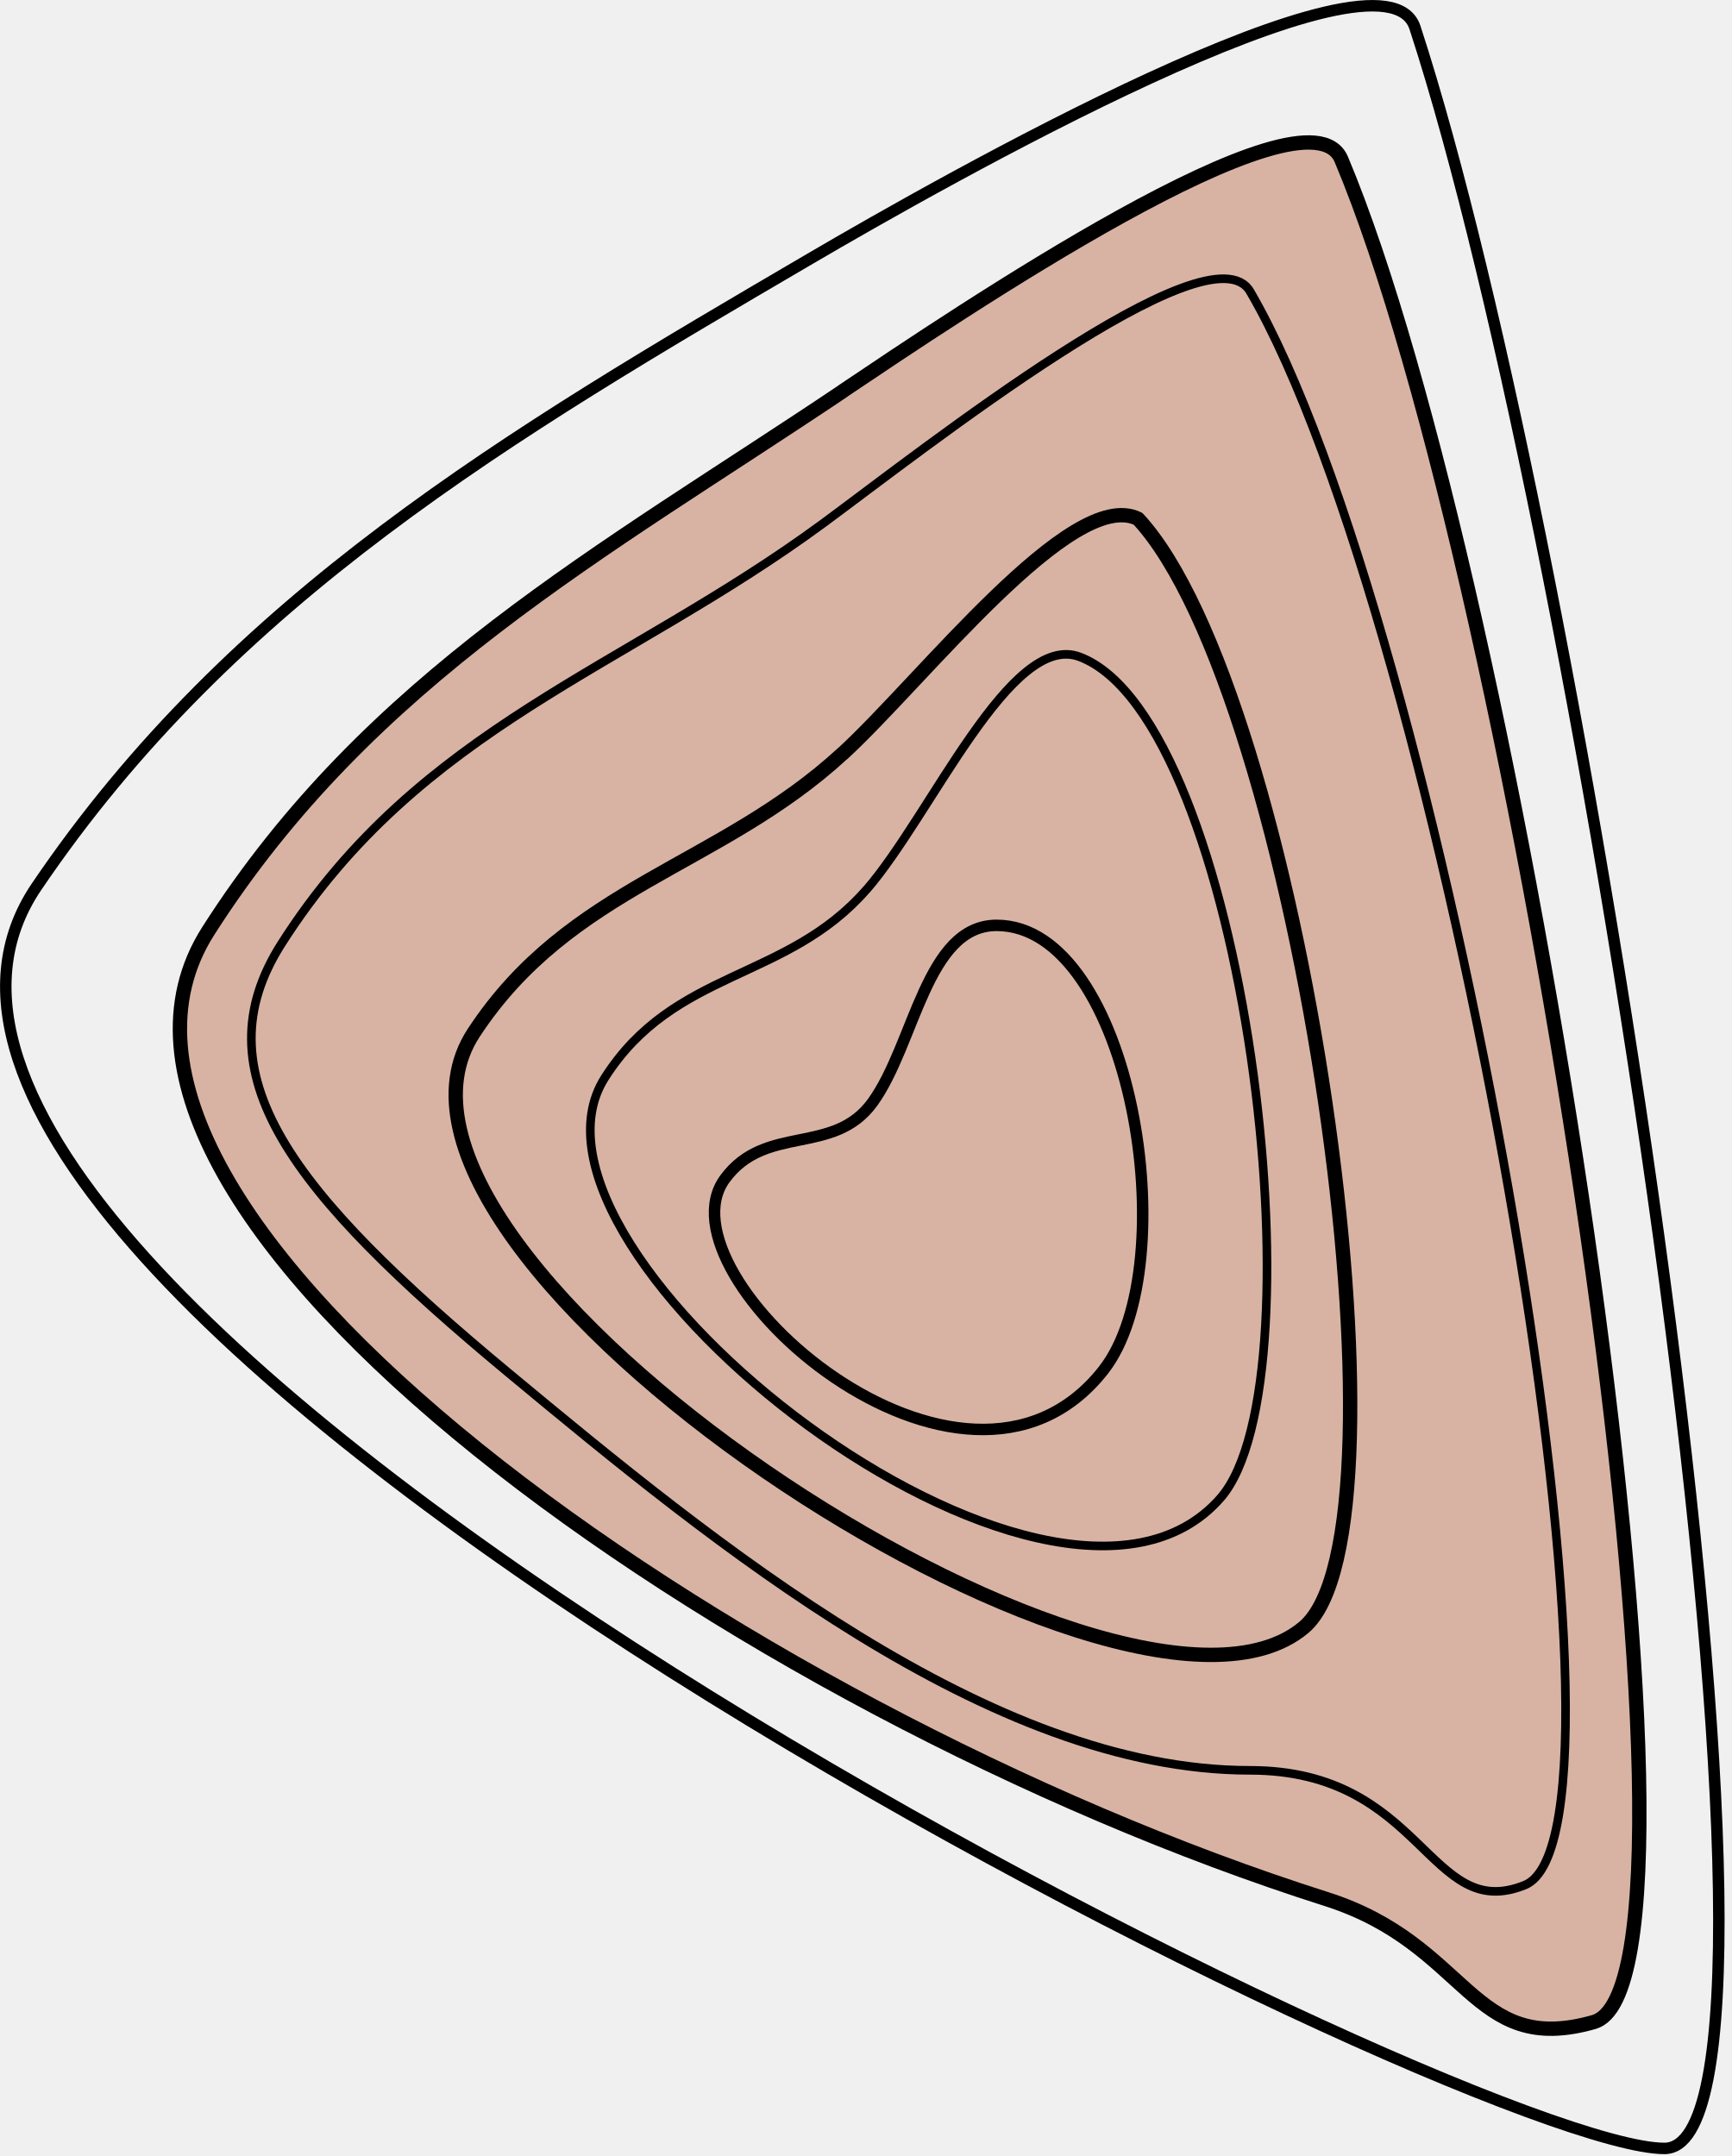
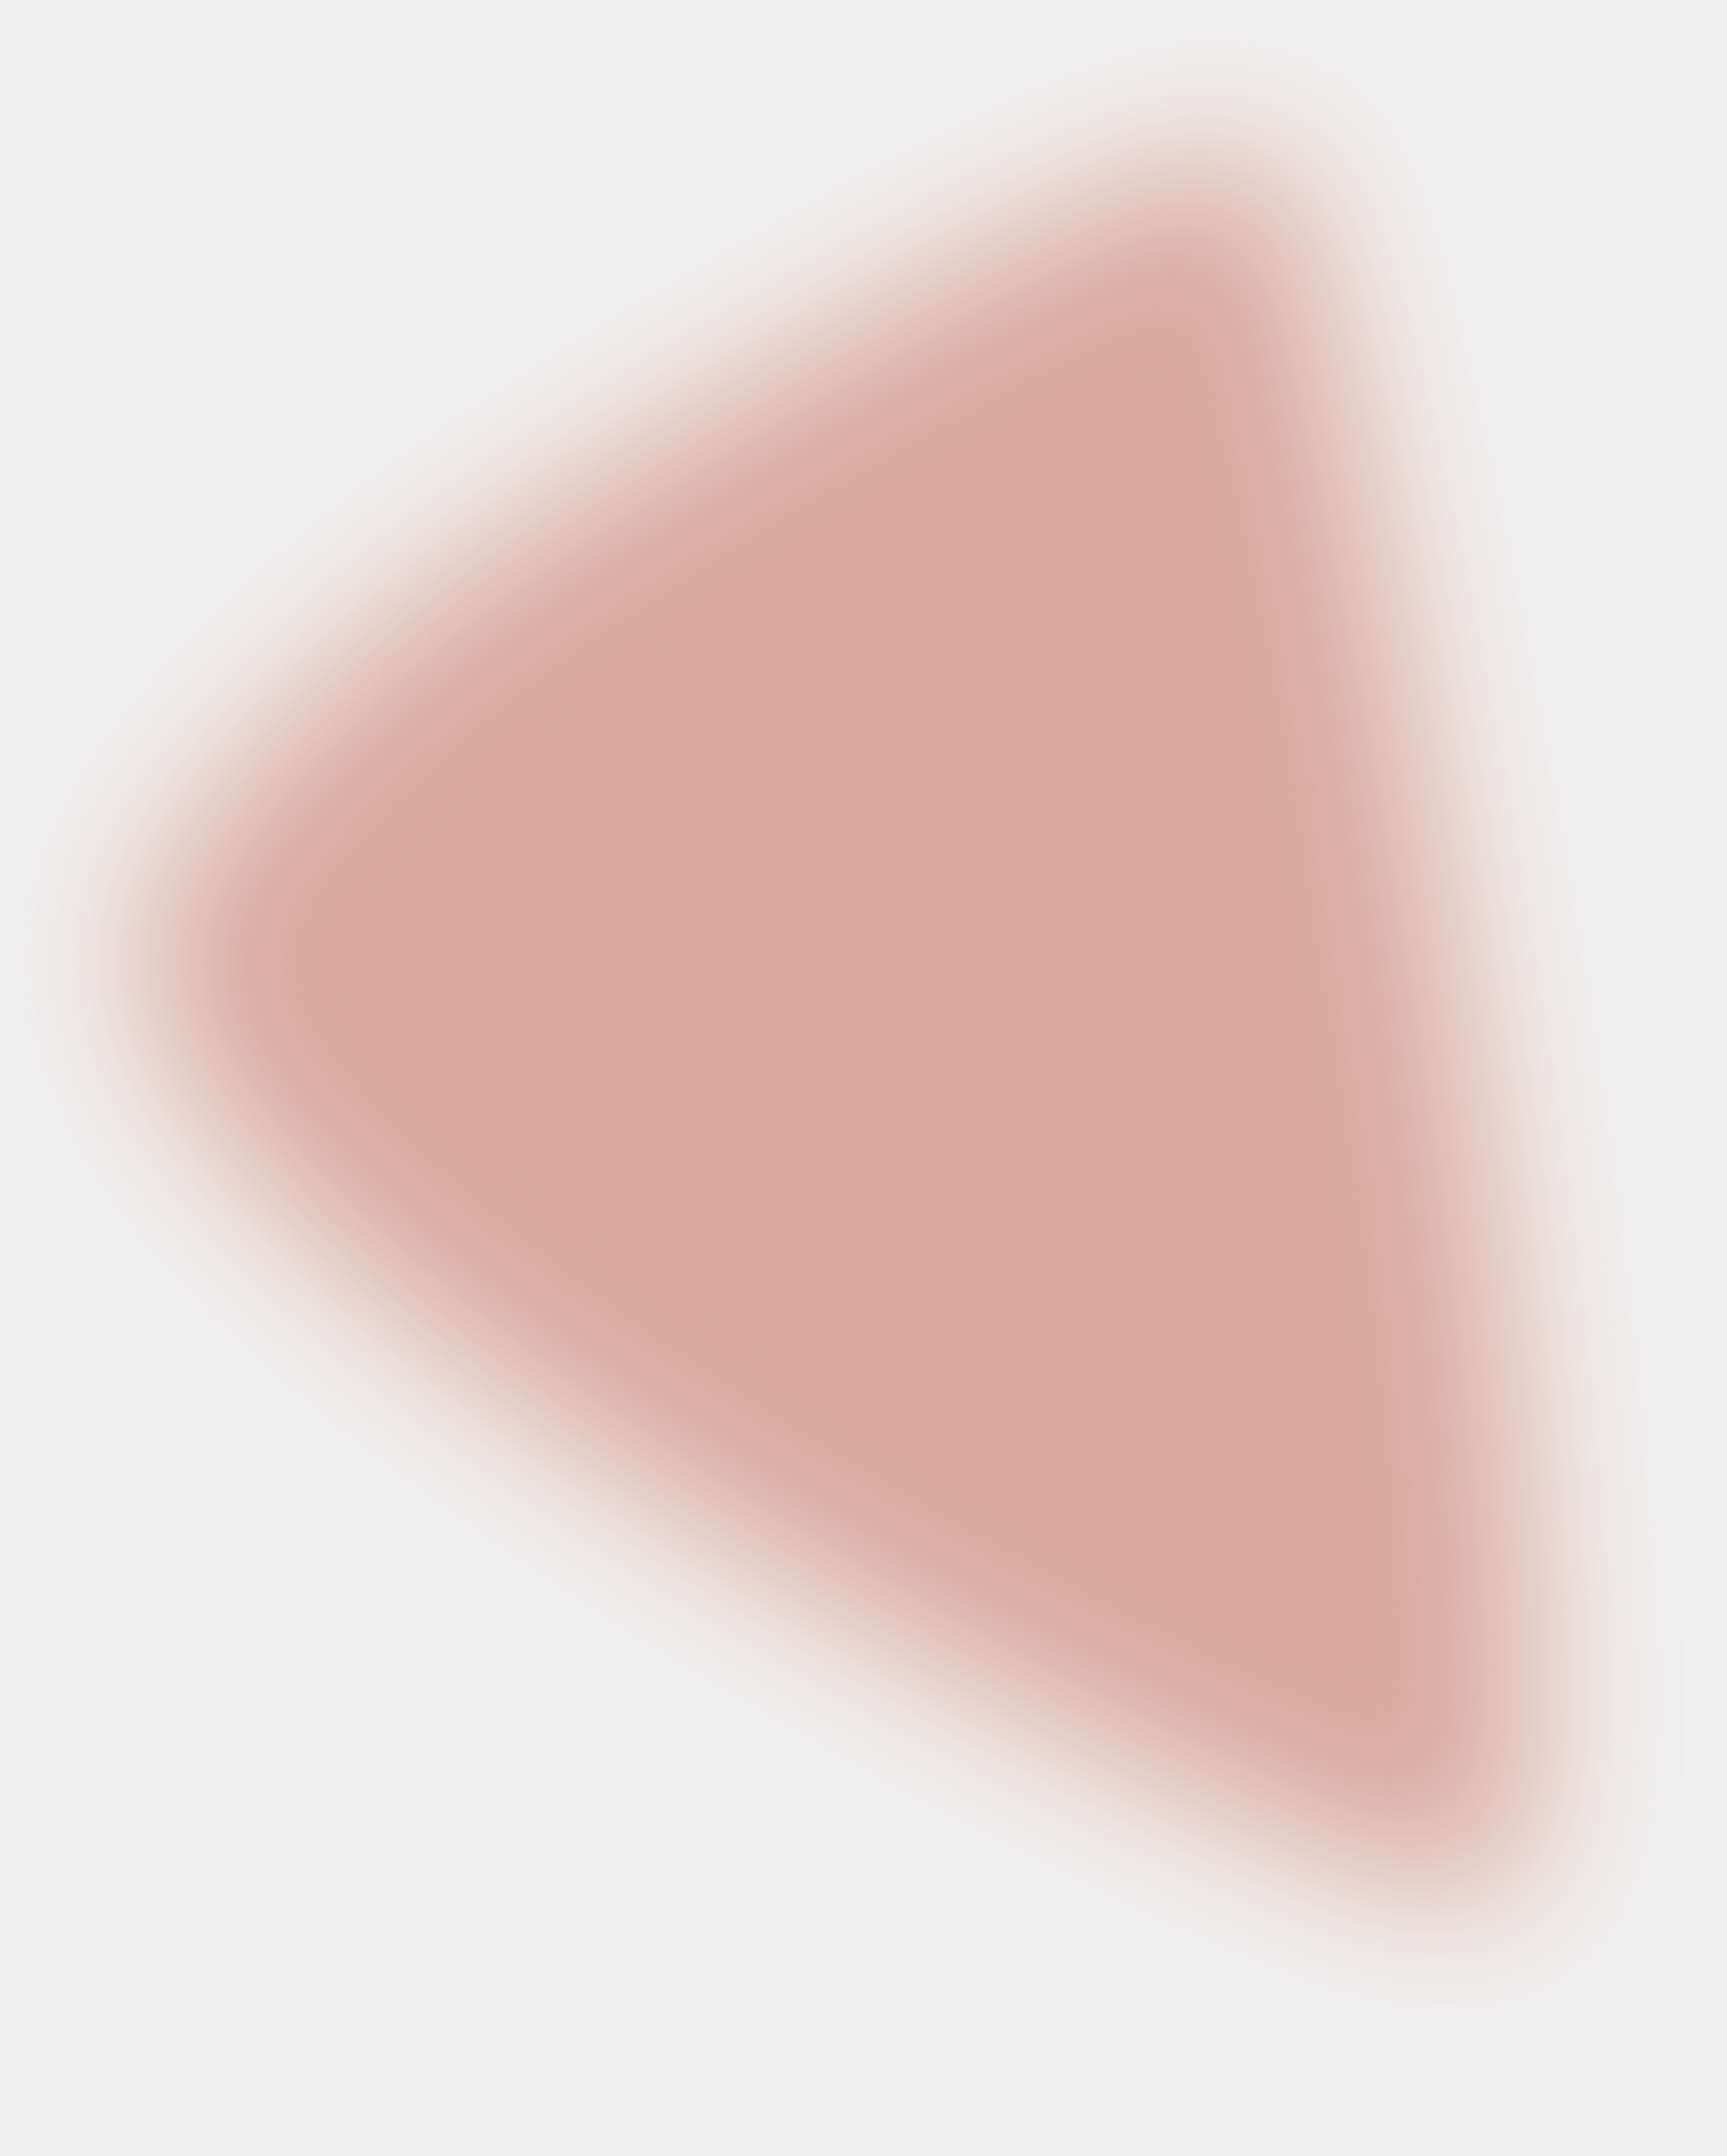
- <svg xmlns="http://www.w3.org/2000/svg" width="151" height="188" viewBox="0 0 151 188" fill="none">
+ <svg xmlns="http://www.w3.org/2000/svg" width="169" height="211" viewBox="0 0 169 211" fill="none">
  <g clip-path="url(#clip0_1546_43)">
-     <path d="M3.18 77.33C-21.13 113.24 127.76 187.34 145.11 187.34C159.44 187.34 138.14 47.58 123.36 2.4C120.61 -6.01 82.08 15.85 70.63 22.56C44.51 37.85 20.26 52.09 3.18 77.33Z" stroke="black" stroke-linecap="round" stroke-linejoin="round" />
-     <path d="M73.51 34.09C52.57 48.16 32.23 59.1 18.15 81.19C2.57 105.64 63.92 149.15 115.65 165.6C128.12 169.57 128.23 179.38 138.95 176.32C151.25 172.81 132.49 50.88 116.94 13.9C113.93 6.75 83.29 27.51 73.51 34.08V34.09Z" fill="#D8B3A3" stroke="black" stroke-width="1.25" stroke-linecap="round" stroke-linejoin="round" />
-     <path d="M71.77 45.63C54.44 58.38 36.61 63.35 24.54 82.29C17.34 93.59 25.28 103.89 44.27 119.66C62.3 134.63 86.3 154.37 108.98 154.37C124.13 154.37 124.55 167.75 132.93 164.38C144.48 159.74 125.67 54.02 108.99 25.42C105.5 19.44 80.55 39.16 71.77 45.63Z" stroke="black" stroke-width="0.75" stroke-linecap="round" stroke-linejoin="round" />
-     <path d="M73.46 65.71C62.76 75.56 49.67 77.28 41.3 90.06C28.49 109.63 97.87 155.21 113.67 141.91C123.82 133.37 113.31 60.46 99.22 45.24C93.46 42.41 80.47 59.27 73.47 65.71H73.46Z" stroke="black" stroke-width="1.25" stroke-linecap="round" stroke-linejoin="round" />
-     <path d="M75.56 77.55C68.58 85.57 58.78 84.48 52.73 93.98C43.04 109.21 91.74 147.43 106.41 130.62C115.42 120.3 108.56 62.78 94.14 57.28C88.12 54.98 81.17 71.1 75.56 77.56V77.55Z" stroke="black" stroke-width="0.75" stroke-linecap="round" stroke-linejoin="round" />
-     <path d="M63.2 102.79C57.03 111.22 83.95 135.06 96.19 119.49C103.48 110.22 98.6 80.69 86.89 80.69C80.74 80.69 79.76 91.03 76.07 96.13C72.67 100.82 66.75 97.96 63.2 102.79Z" stroke="black" stroke-linecap="round" stroke-linejoin="round" />
+     <g filter="url(#filter0_f_1546_43)">
+       <path d="M16.436 85.316C-5.7 118.182 129.879 186 145.677 186C158.726 186 139.331 58.088 125.872 16.738C123.368 9.041 88.282 29.047 77.856 35.189C54.071 49.182 31.989 62.215 16.436 85.316Z" fill="#CF8070" fill-opacity="0.64" />
+     </g>
  </g>
  <defs>
+     <filter id="filter0_f_1546_43" x="-1" y="0" width="166" height="201" filterUnits="userSpaceOnUse" color-interpolation-filters="sRGB">
+       <feFlood flood-opacity="0" result="BackgroundImageFix" />
+       <feBlend mode="normal" in="SourceGraphic" in2="BackgroundImageFix" result="shape" />
+       <feGaussianBlur stdDeviation="7.5" result="effect1_foregroundBlur_1546_43" />
+     </filter>
    <clipPath id="clip0_1546_43">
-       <rect width="150.35" height="187.83" fill="white" />
+       <rect width="169" height="211" fill="white" />
    </clipPath>
  </defs>
</svg>
